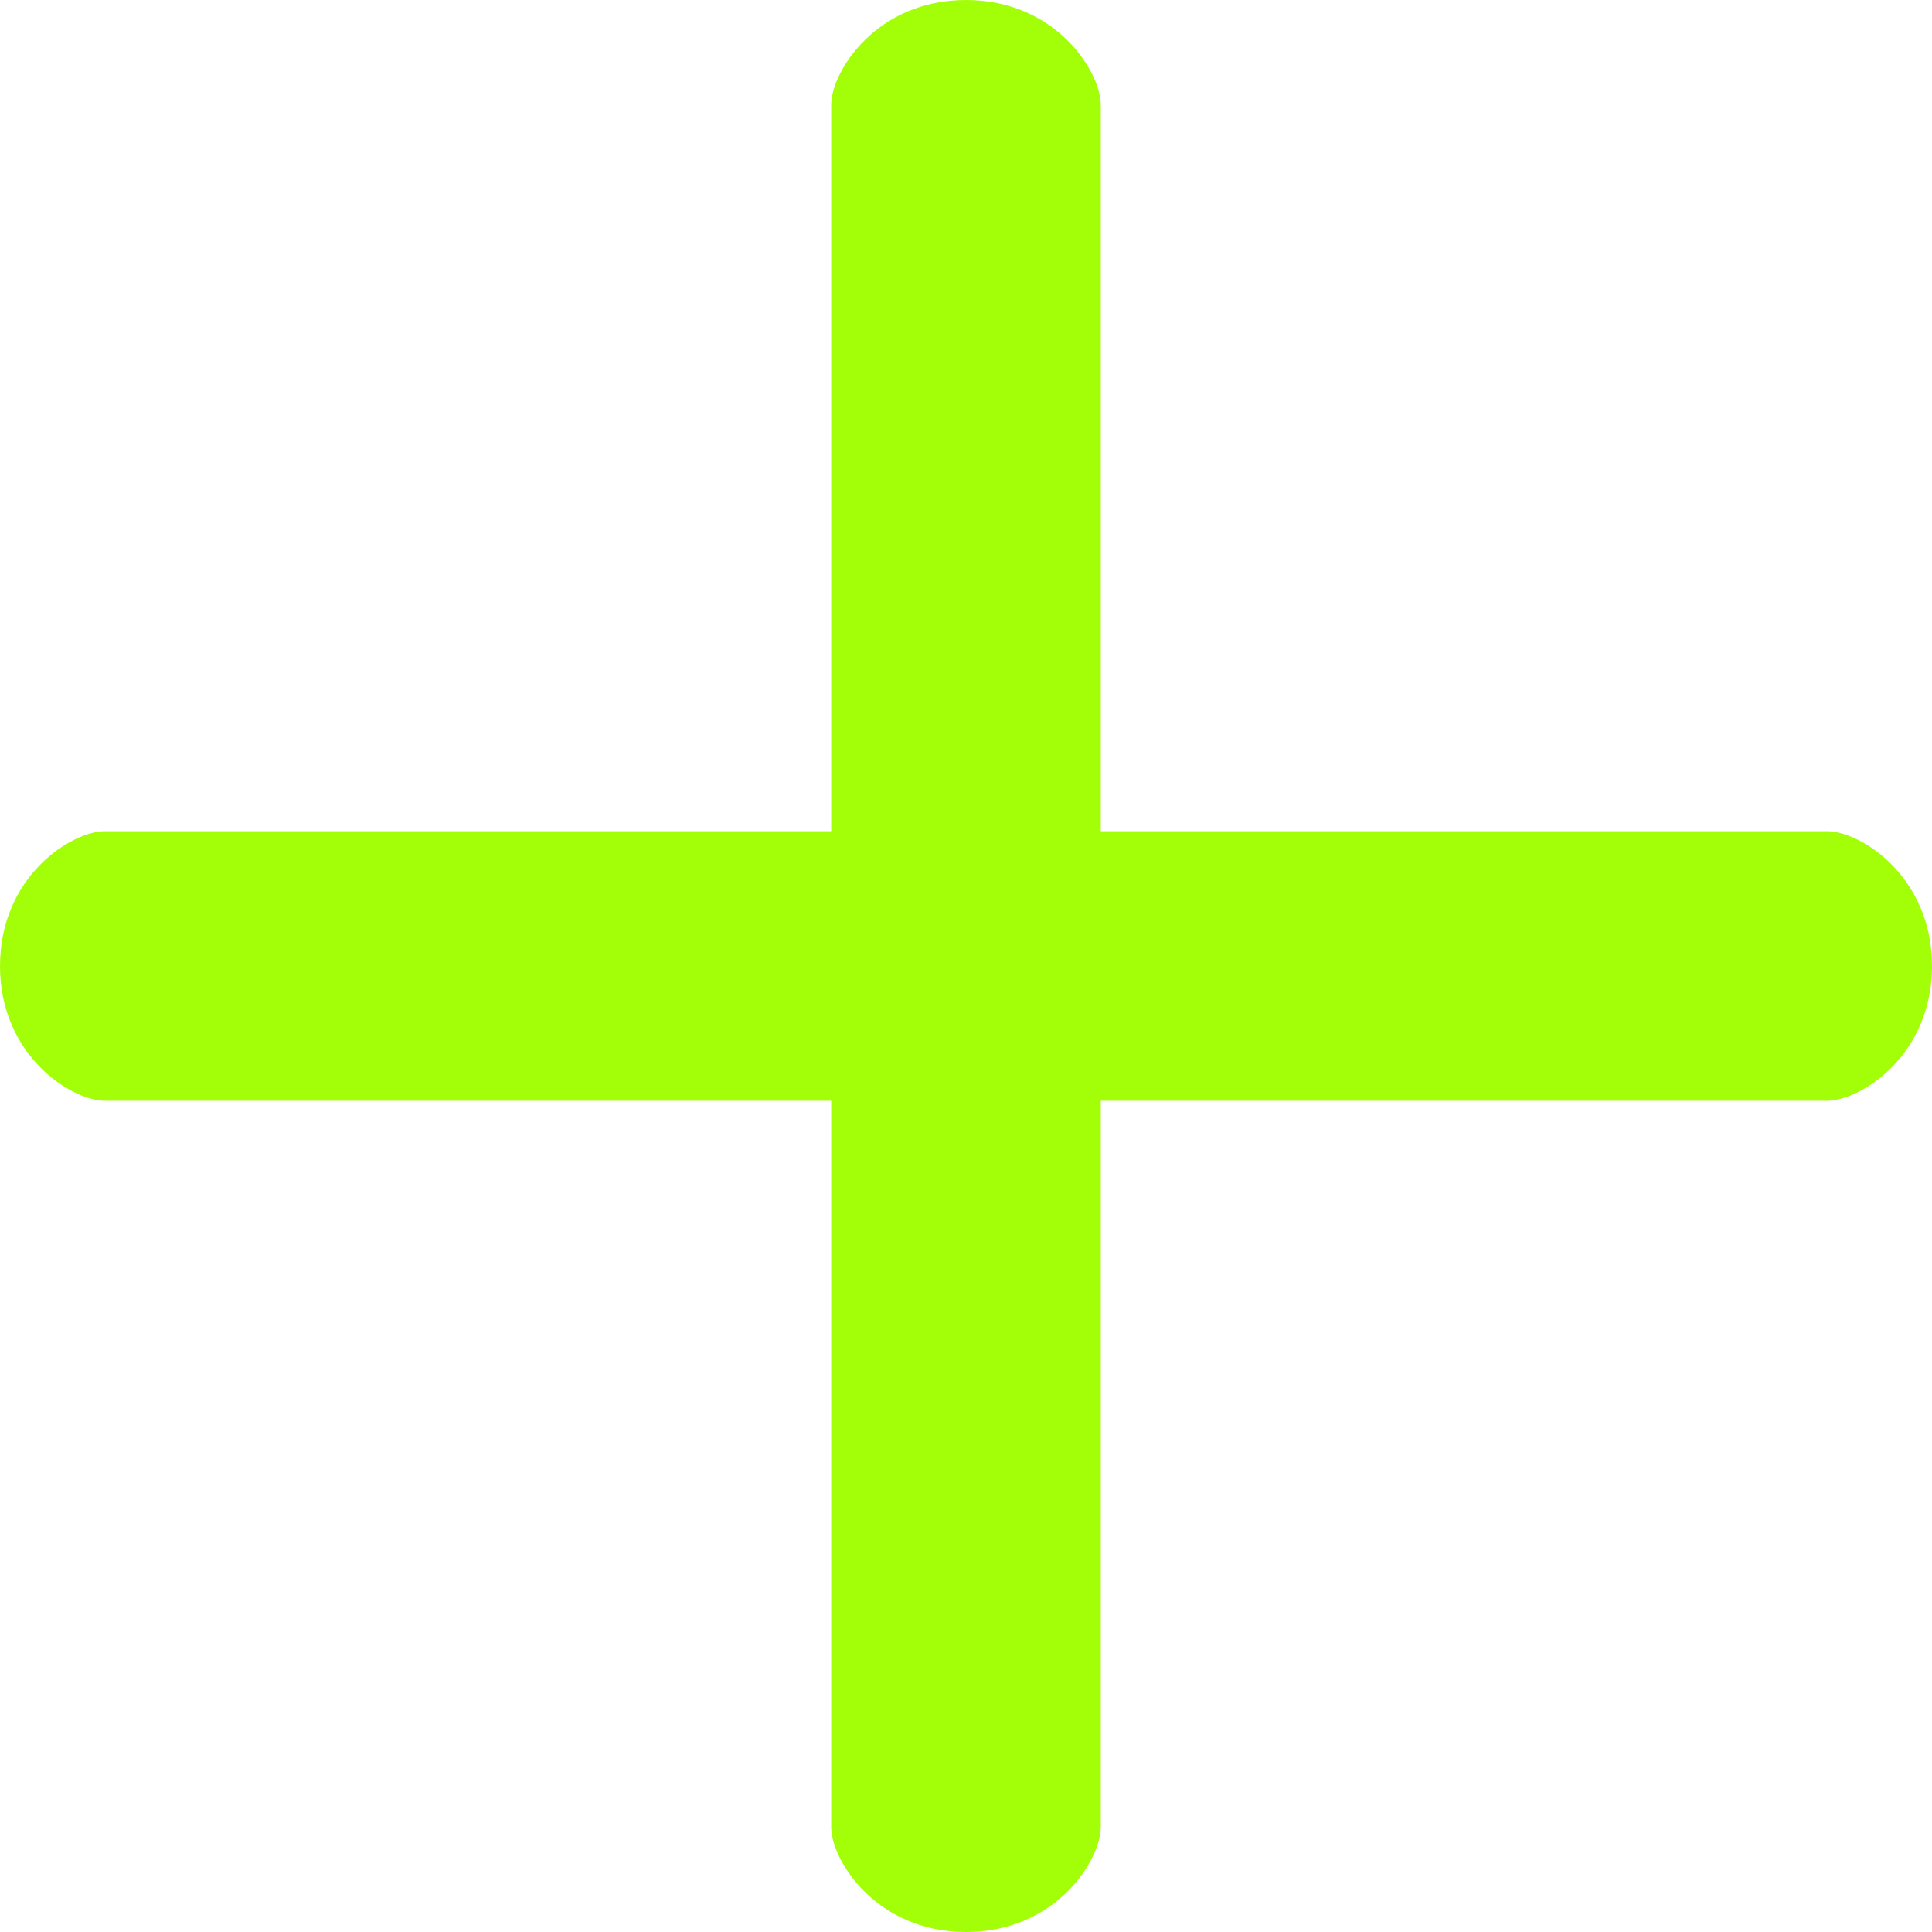
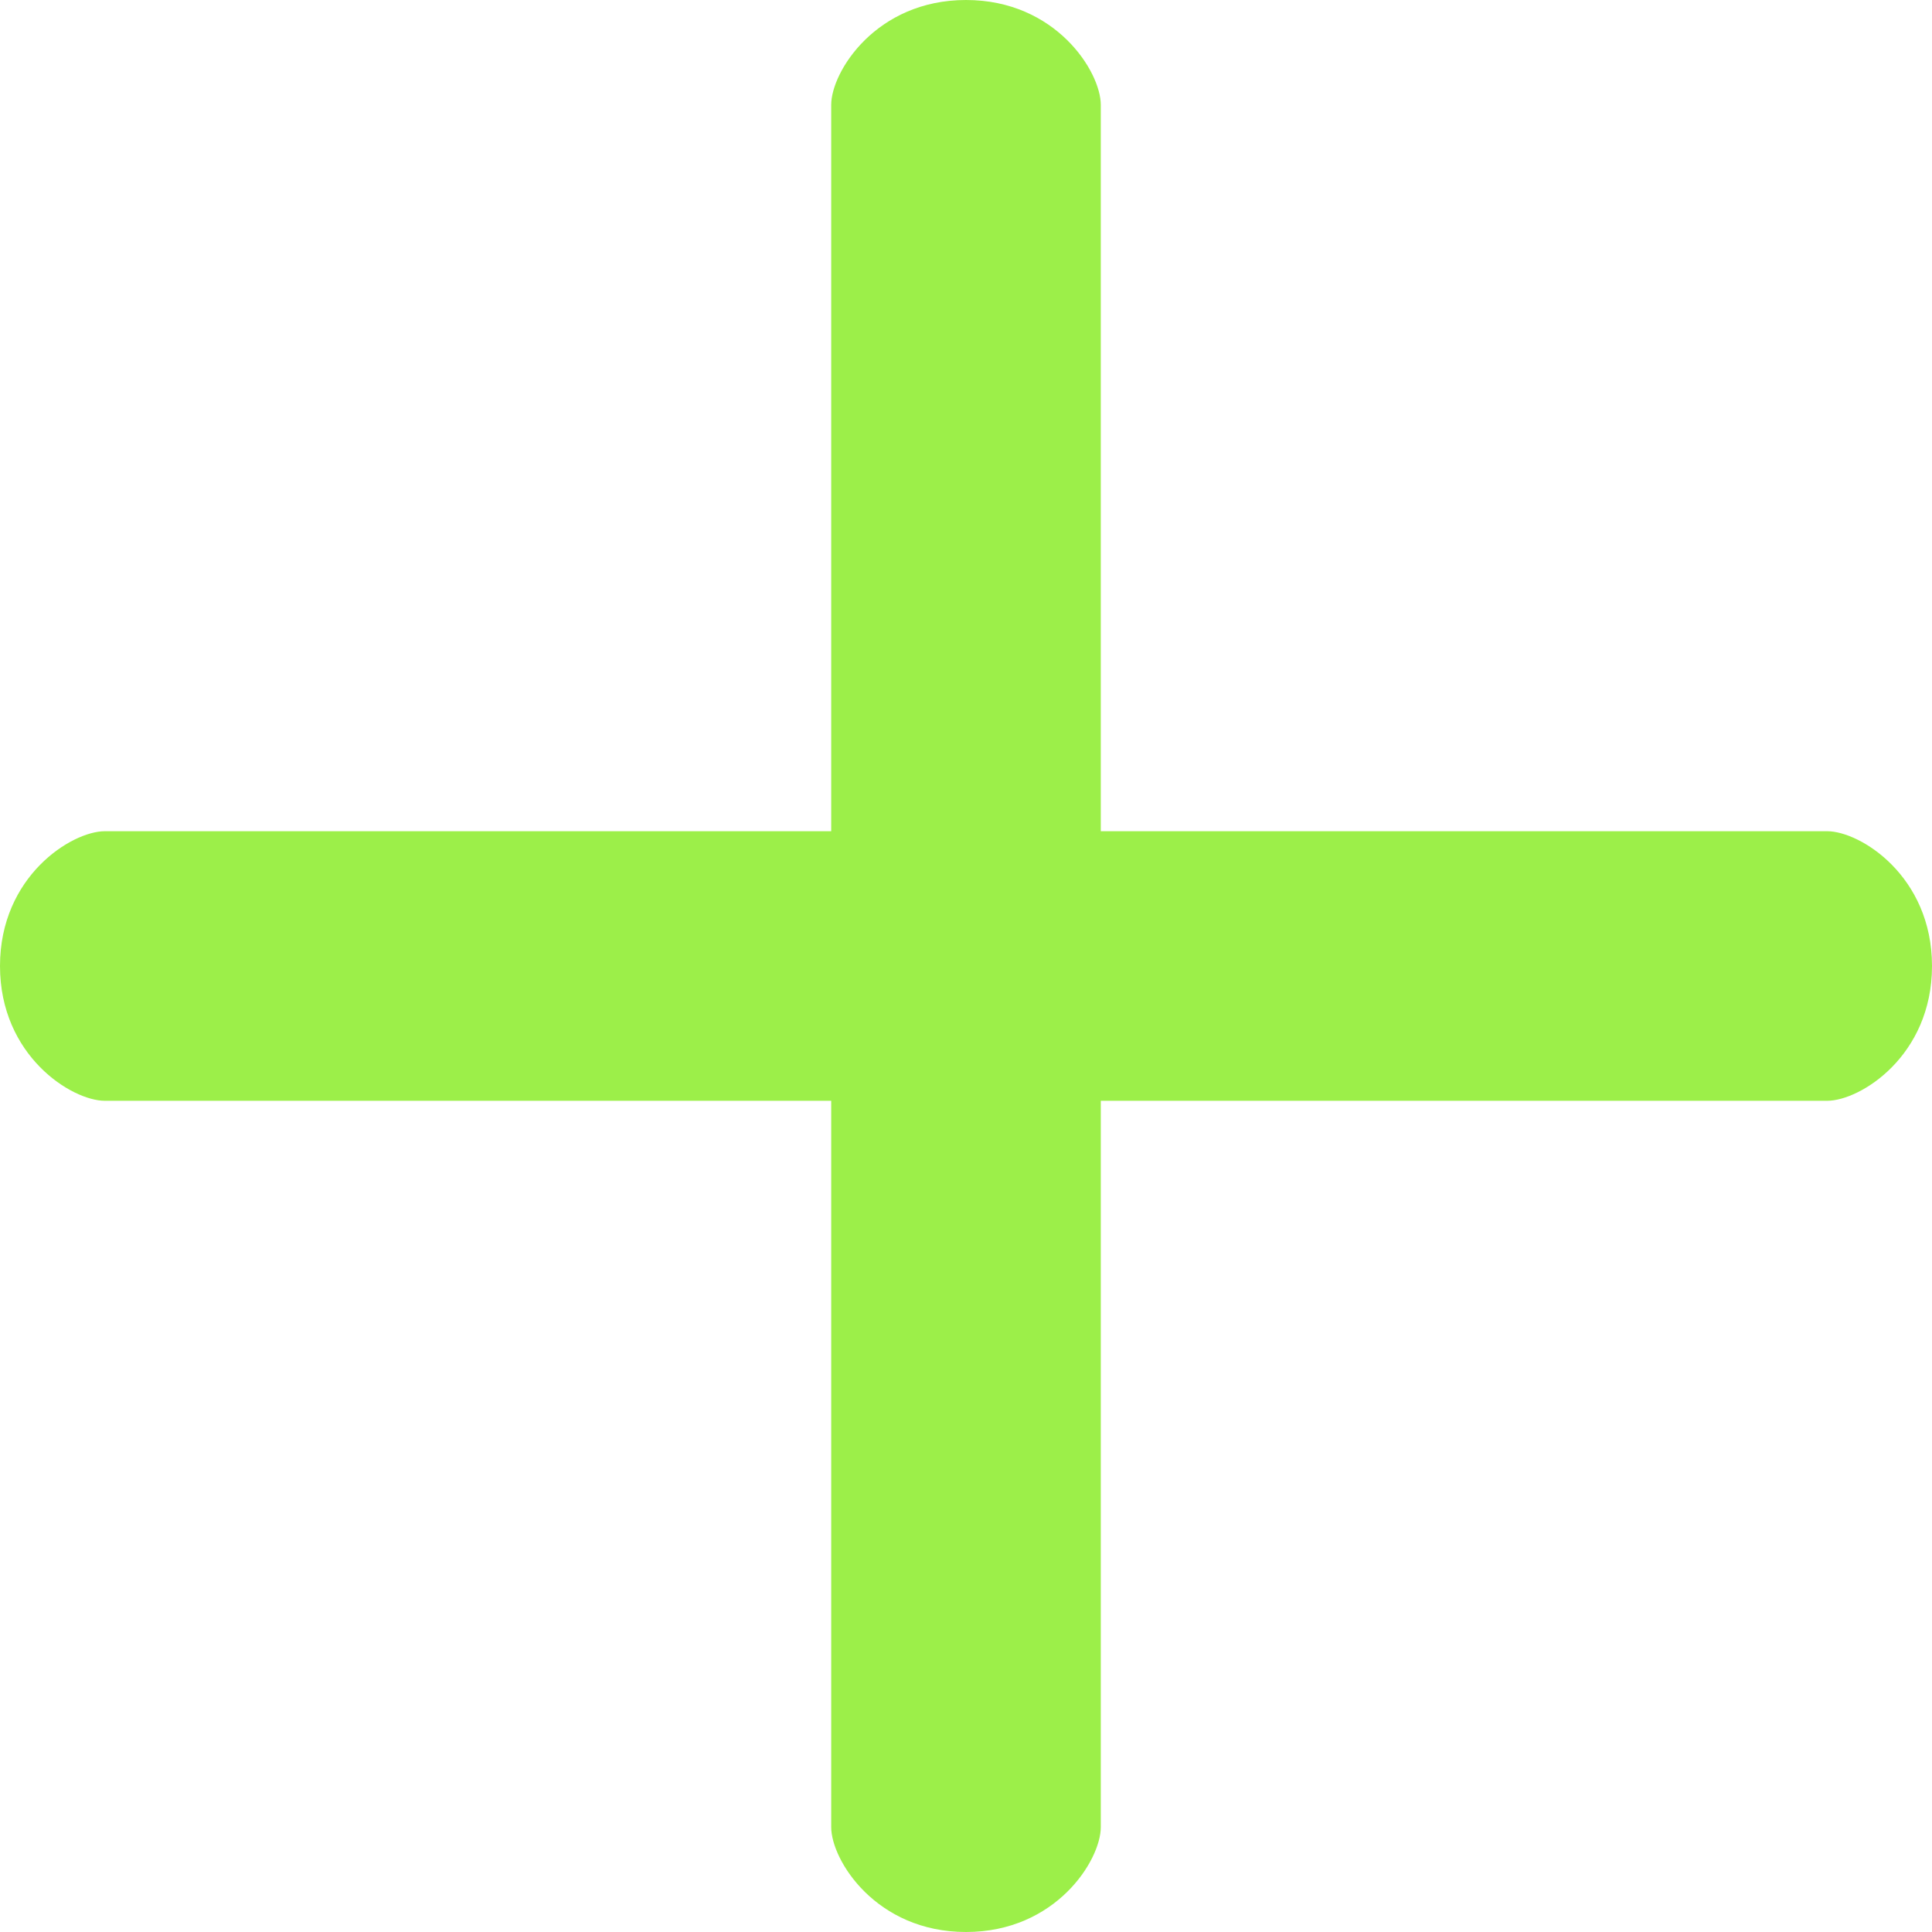
<svg xmlns="http://www.w3.org/2000/svg" version="1.1" id="Capa_1" x="0px" y="0px" viewBox="0 0 491.86 491.86" style="enable-background:new 0 0 491.86 491.86;" xml:space="preserve" width="512px" height="512px">
  <g>
    <g>
-       <path d="M465.167,211.614H280.245V26.691c0-8.424-11.439-26.69-34.316-26.69s-34.316,18.267-34.316,26.69v184.924H26.69    C18.267,211.614,0,223.053,0,245.929s18.267,34.316,26.69,34.316h184.924v184.924c0,8.422,11.438,26.69,34.316,26.69    s34.316-18.268,34.316-26.69V280.245H465.17c8.422,0,26.69-11.438,26.69-34.316S473.59,211.614,465.167,211.614z" fill="#A2FF08" />
+       <path d="M465.167,211.614H280.245V26.691c0-8.424-11.439-26.69-34.316-26.69s-34.316,18.267-34.316,26.69v184.924H26.69    C18.267,211.614,0,223.053,0,245.929s18.267,34.316,26.69,34.316h184.924v184.924c0,8.422,11.438,26.69,34.316,26.69    s34.316-18.268,34.316-26.69V280.245H465.17c8.422,0,26.69-11.438,26.69-34.316S473.59,211.614,465.167,211.614z" fill="#9cef49" />
    </g>
    <g>
	</g>
    <g>
	</g>
    <g>
	</g>
    <g>
	</g>
    <g>
	</g>
    <g>
	</g>
    <g>
	</g>
    <g>
	</g>
    <g>
	</g>
    <g>
	</g>
    <g>
	</g>
    <g>
	</g>
    <g>
	</g>
    <g>
	</g>
    <g>
	</g>
  </g>
  <g>
</g>
  <g>
</g>
  <g>
</g>
  <g>
</g>
  <g>
</g>
  <g>
</g>
  <g>
</g>
  <g>
</g>
  <g>
</g>
  <g>
</g>
  <g>
</g>
  <g>
</g>
  <g>
</g>
  <g>
</g>
  <g>
</g>
</svg>
